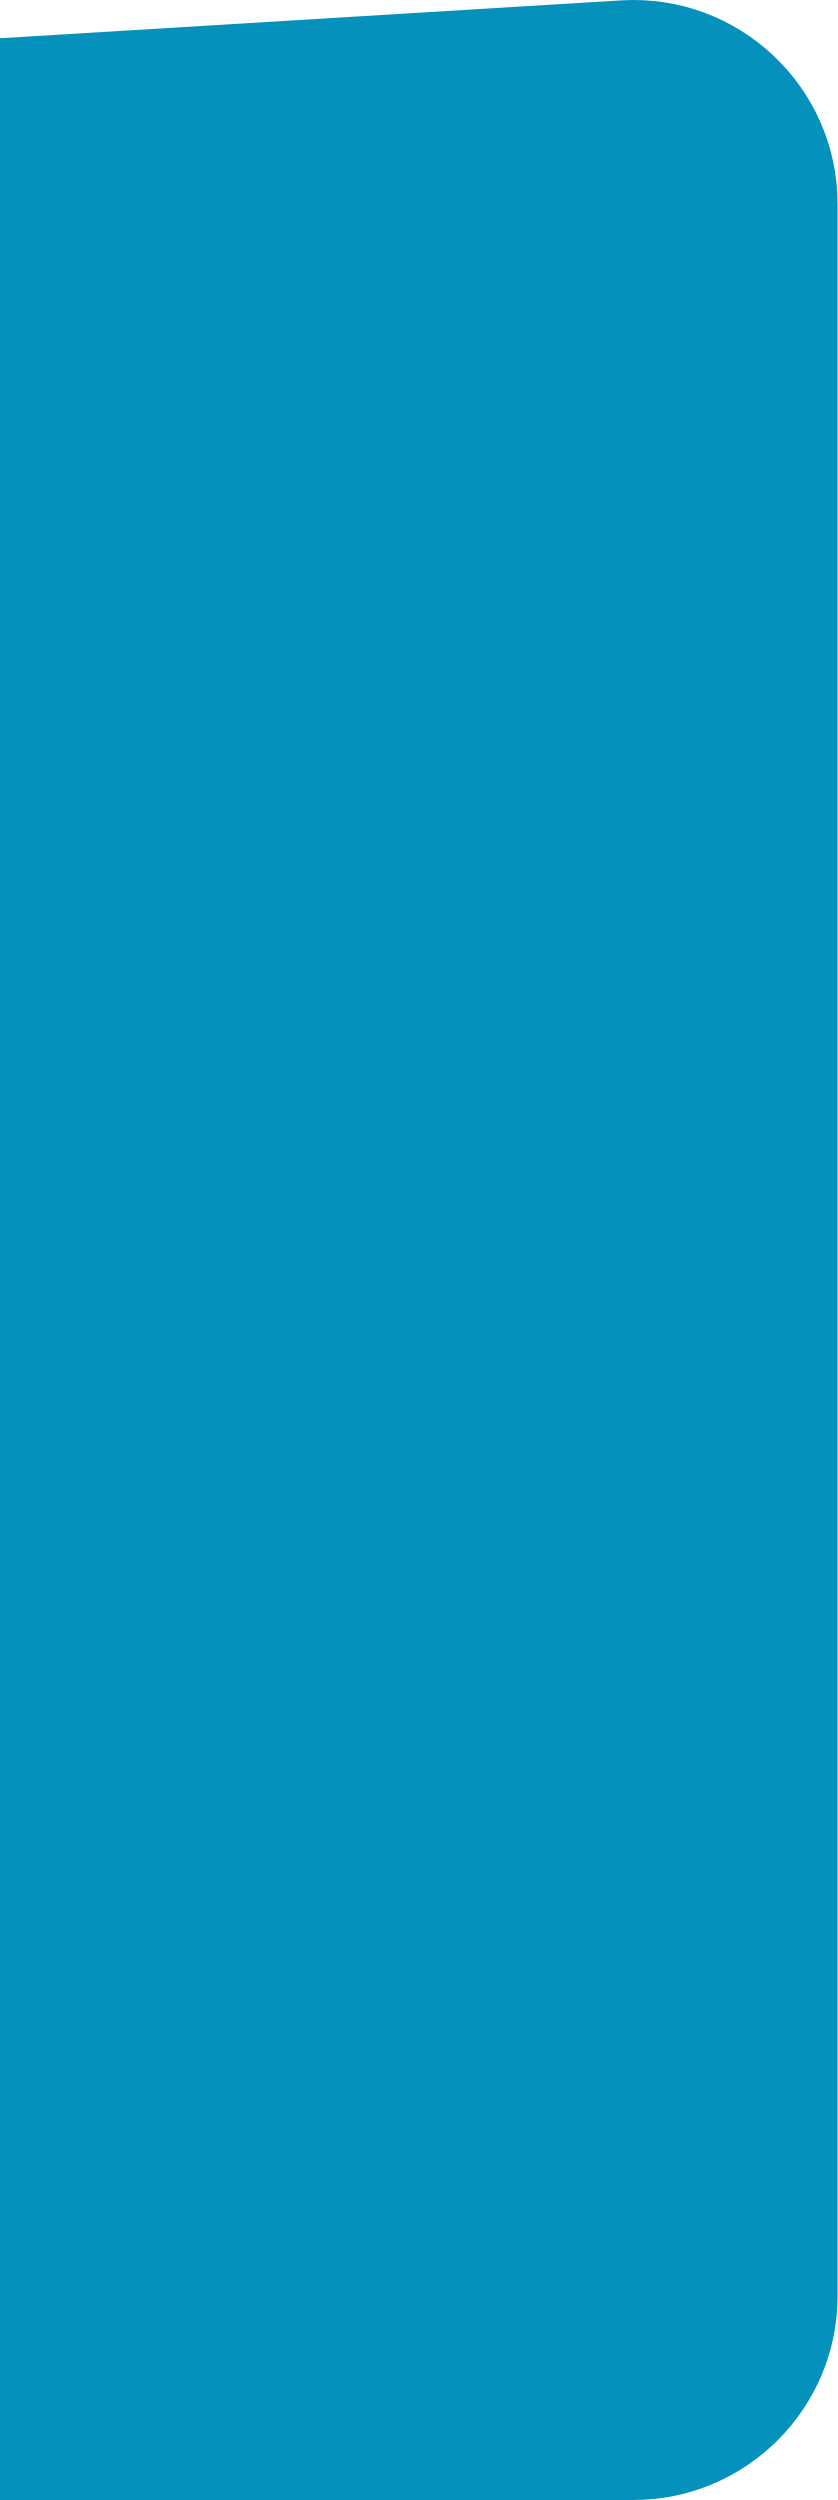
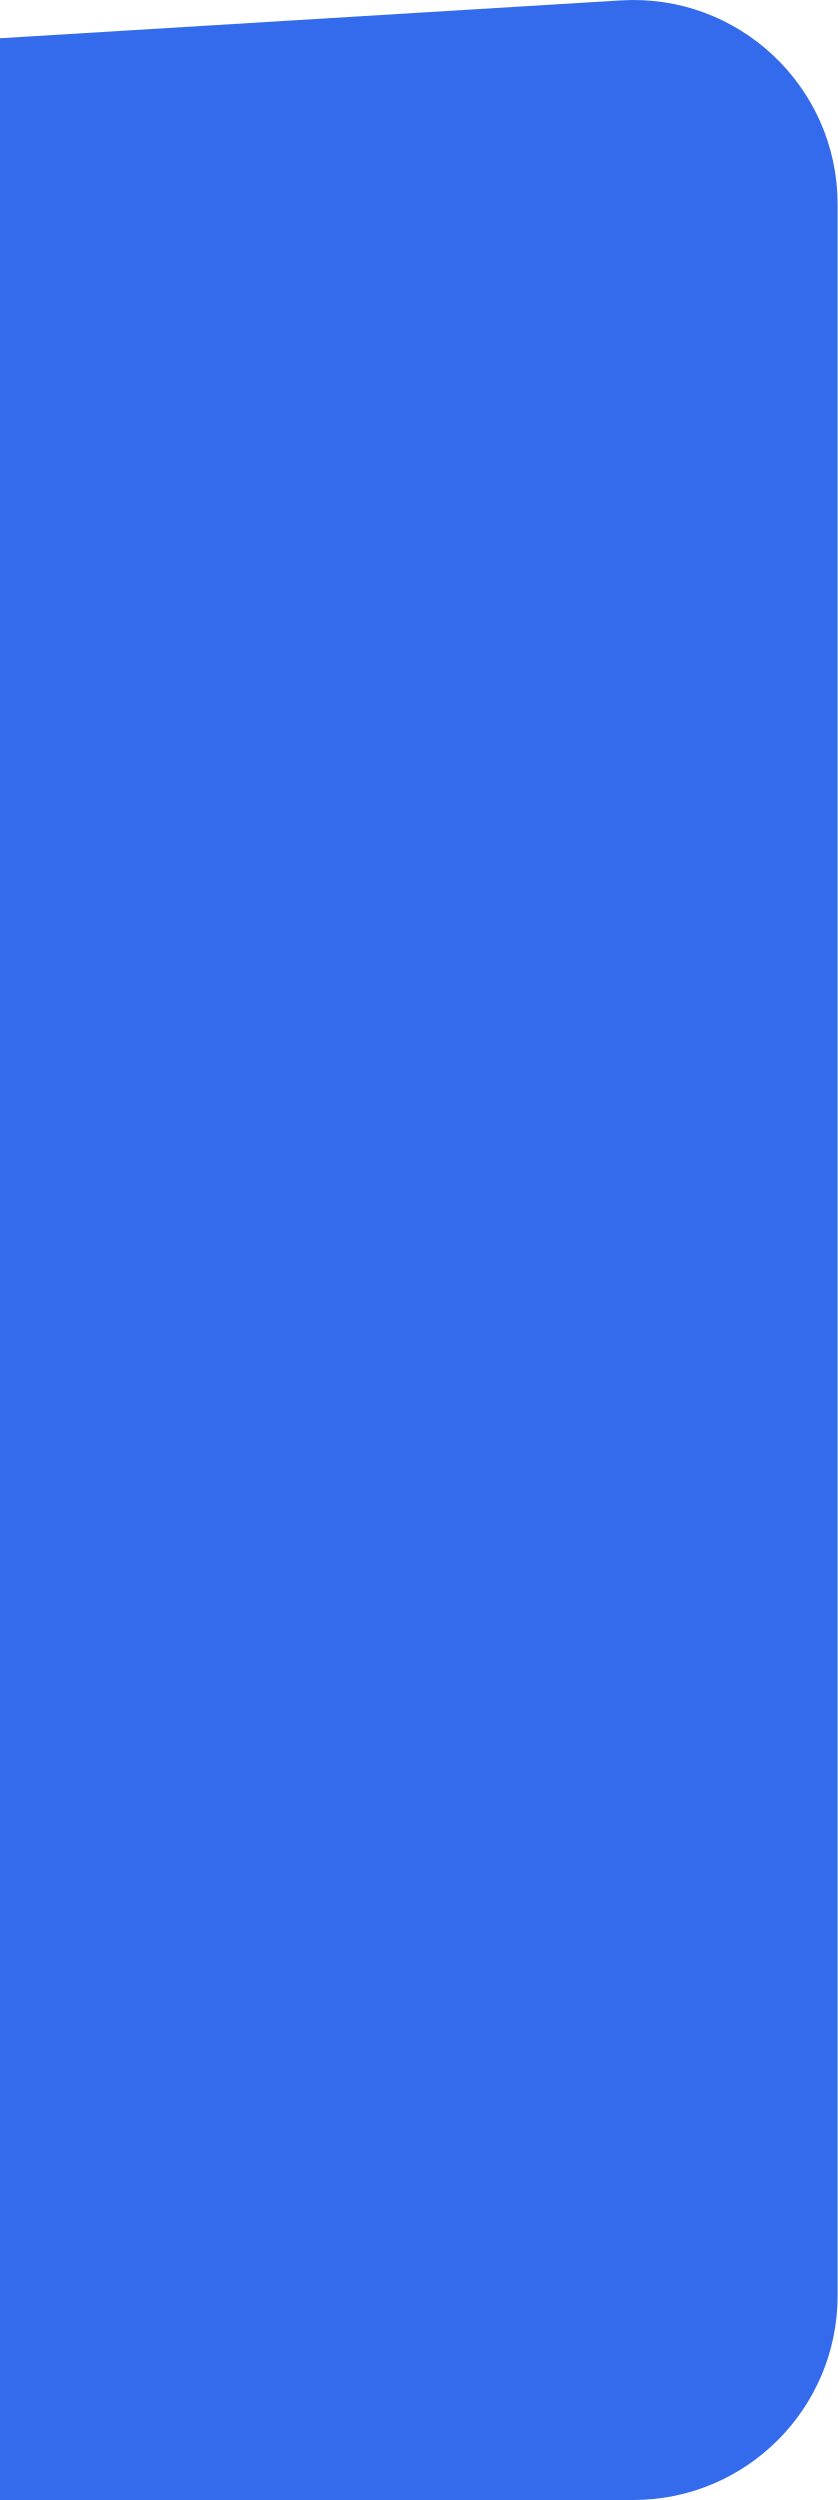
<svg xmlns="http://www.w3.org/2000/svg" preserveAspectRatio="none" overflow="visible" style="display: block;" width="41" height="122.372" viewBox="0 0 41 122.372" fill="none">
-   <path id="Rectangle 32" d="M0 1.872L30.391 0.019C36.143 -0.332 41 4.238 41 10V112.372C41 117.895 36.523 122.372 31 122.372H0V1.872Z" fill="#0492BD" />
+   <path id="Rectangle 32" d="M0 1.872L30.391 0.019C36.143 -0.332 41 4.238 41 10V112.372C41 117.895 36.523 122.372 31 122.372H0V1.872Z" fill="#336BEC" />
</svg>
